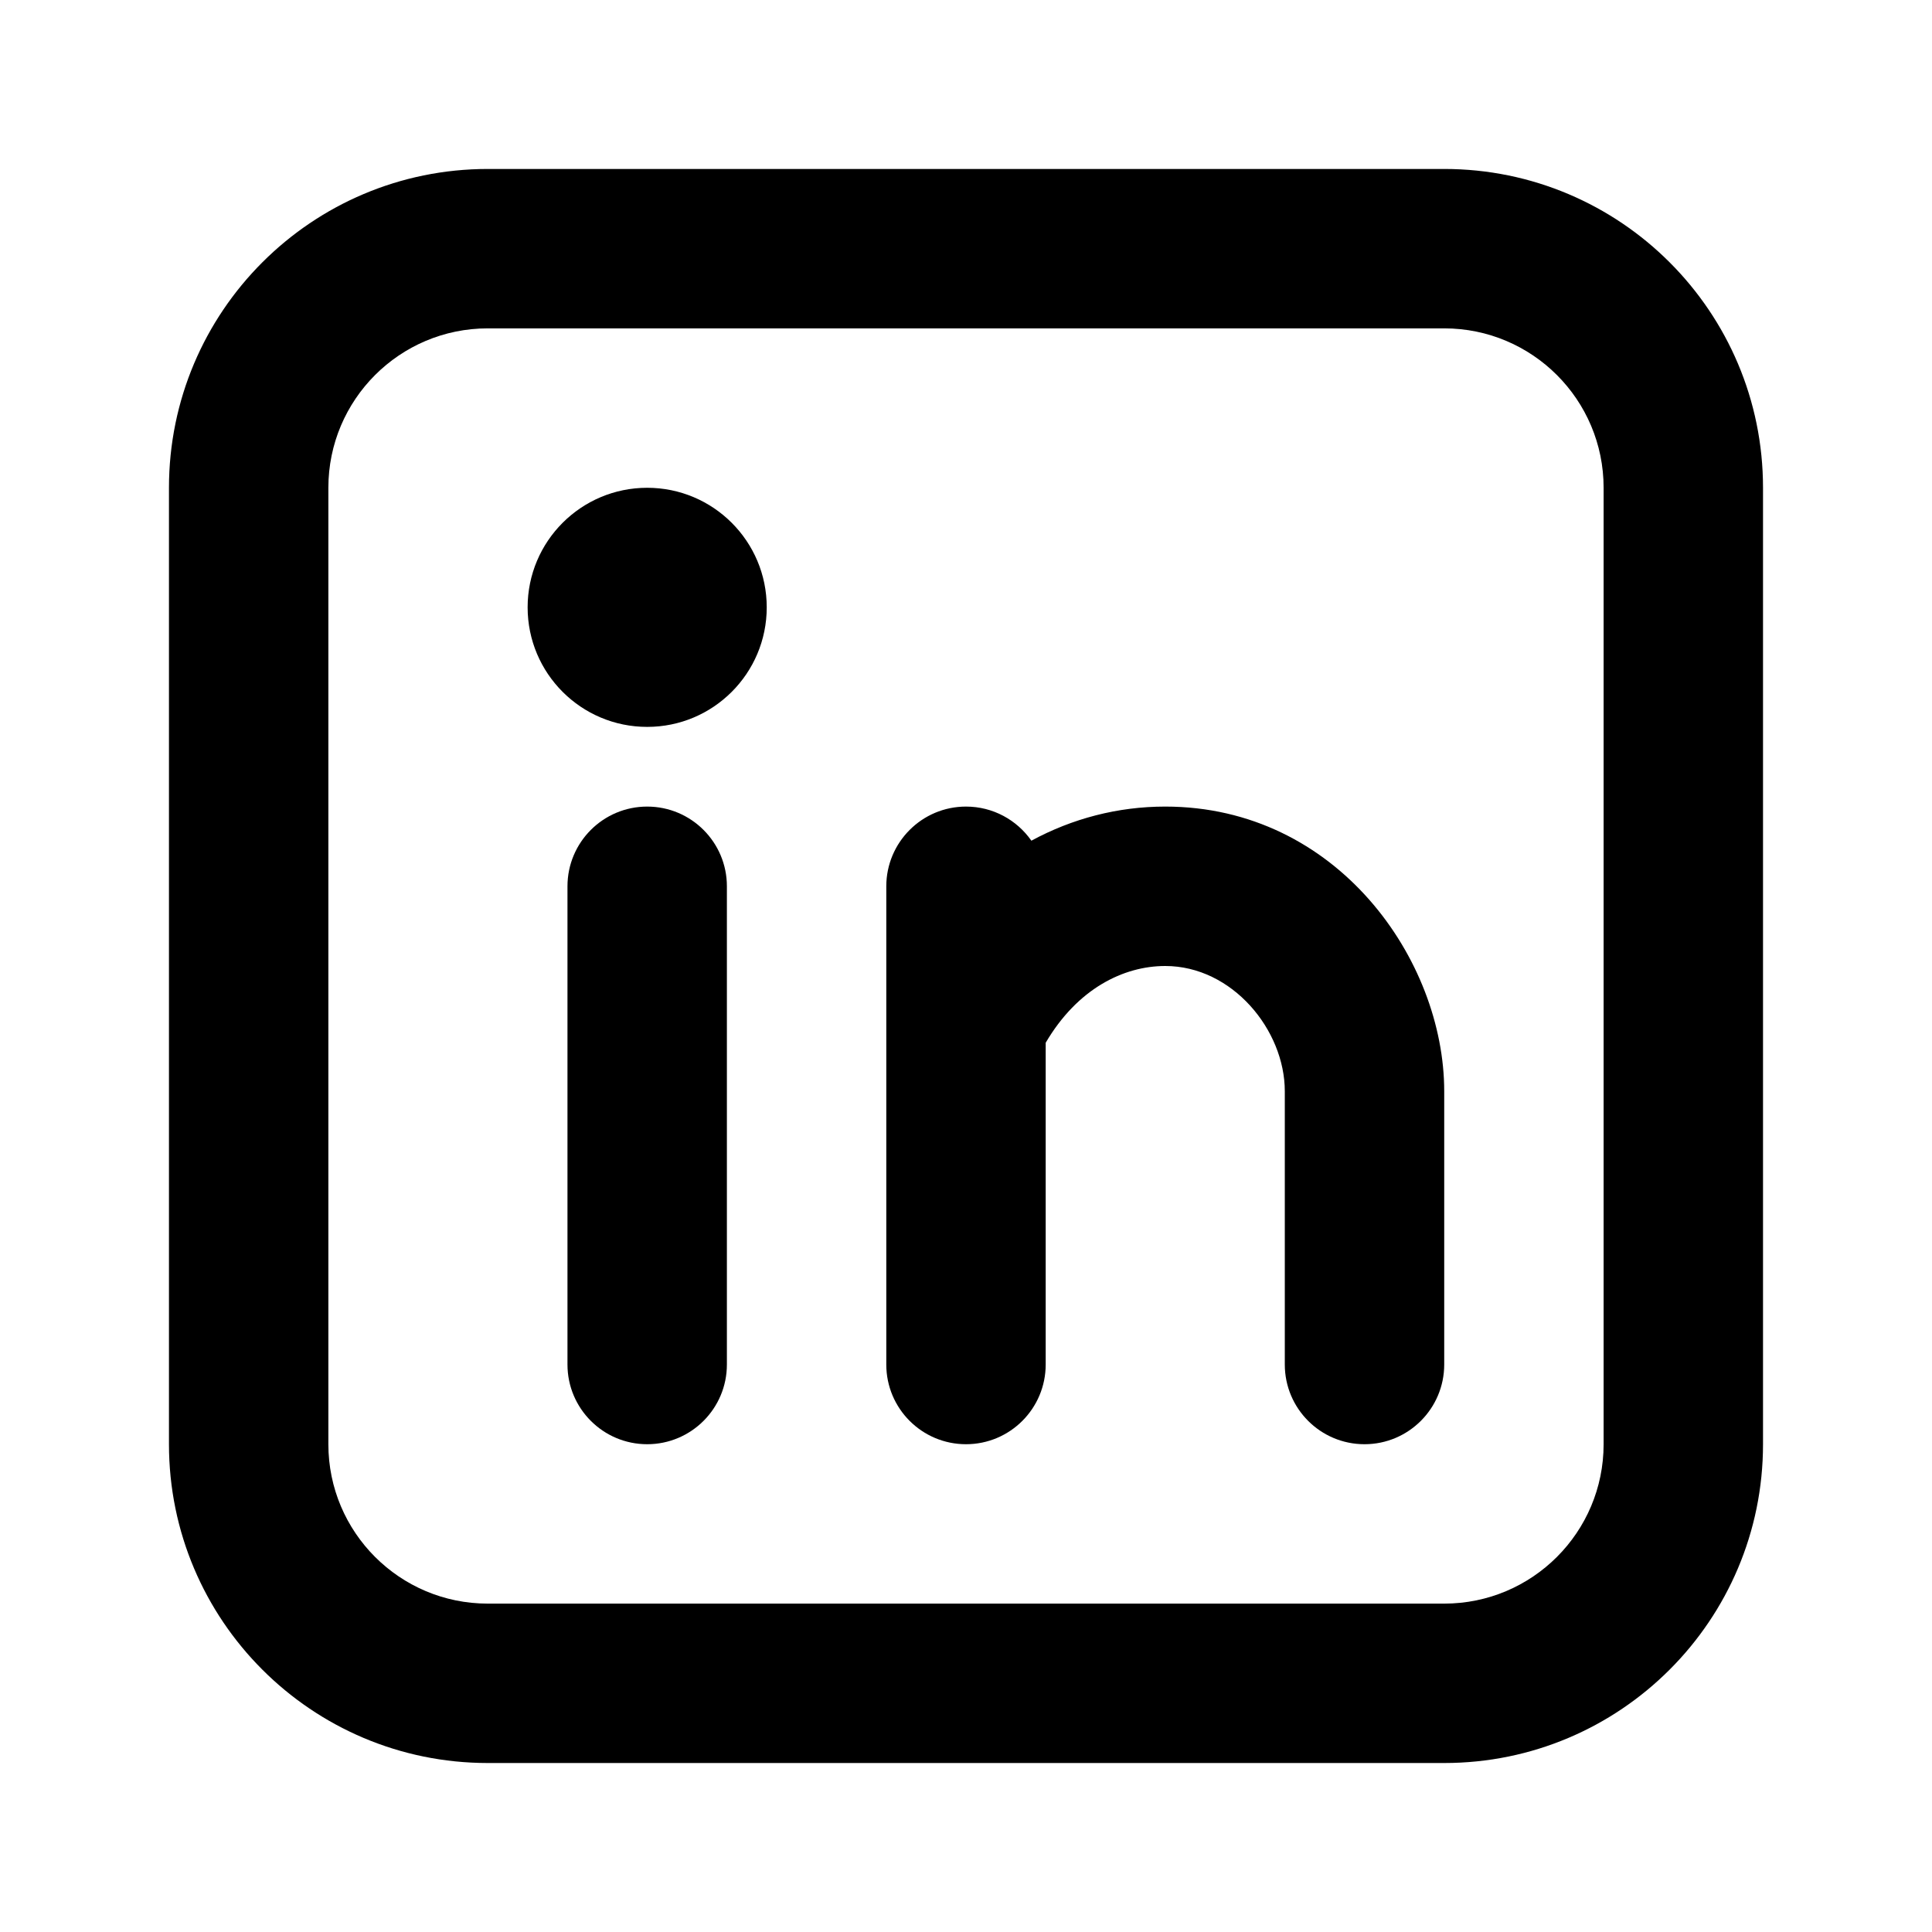
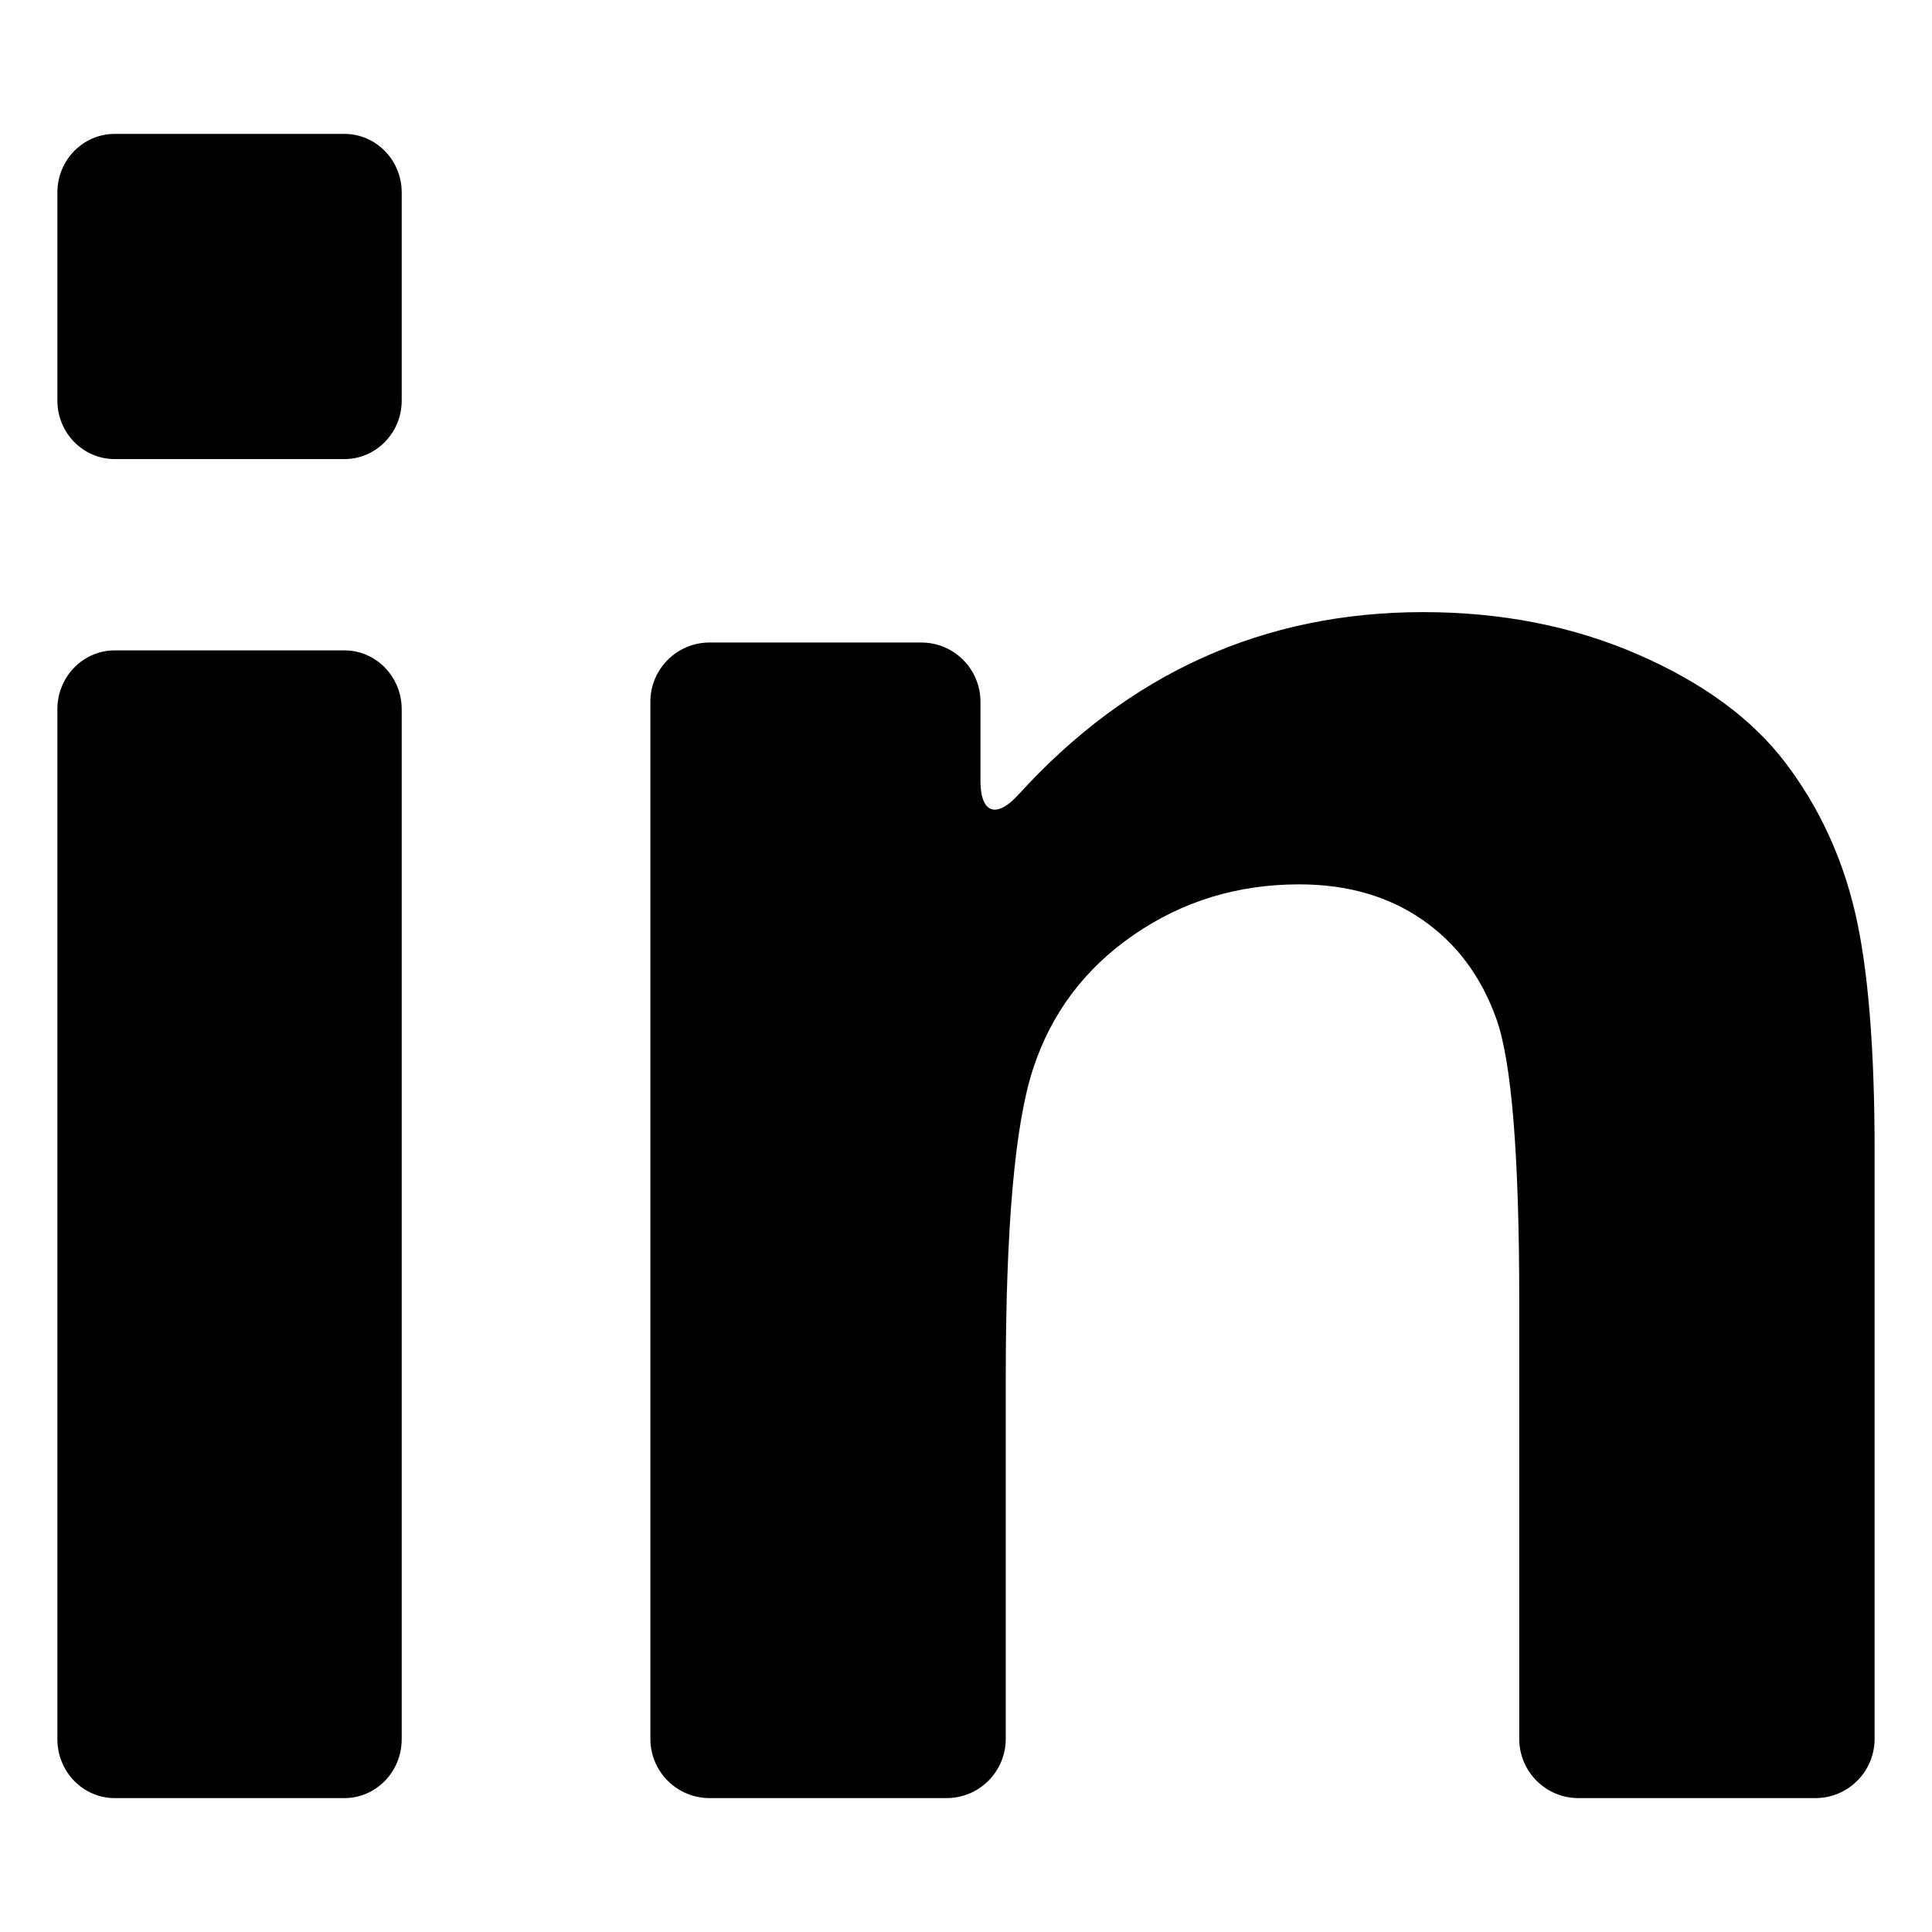
<svg xmlns="http://www.w3.org/2000/svg" width="101" height="101" viewBox="0 0 101 101" fill="none">
-   <path fill-rule="evenodd" clip-rule="evenodd" d="M25.5 8.833C16.295 8.833 8.833 16.295 8.833 25.5V75.5C8.833 84.704 16.295 92.166 25.5 92.166H75.5C84.704 92.166 92.166 84.704 92.166 75.5V25.5C92.166 16.295 84.704 8.833 75.5 8.833H25.5ZM17.166 25.5C17.166 20.897 20.897 17.166 25.5 17.166H75.5C80.102 17.166 83.833 20.897 83.833 25.5V75.5C83.833 80.102 80.102 83.833 75.5 83.833H25.5C20.897 83.833 17.166 80.102 17.166 75.5V25.5ZM38 46.333C38 44.032 36.134 42.166 33.833 42.166C31.532 42.166 29.666 44.032 29.666 46.333V71.333C29.666 73.634 31.532 75.5 33.833 75.5C36.134 75.5 38 73.634 38 71.333V46.333ZM40.083 31.75C40.083 35.202 37.285 38 33.833 38C30.381 38 27.583 35.202 27.583 31.75C27.583 28.298 30.381 25.5 33.833 25.5C37.285 25.5 40.083 28.298 40.083 31.75Z" fill="black" />
-   <path d="M53.918 43.949C53.164 42.871 51.914 42.166 50.5 42.166C48.198 42.166 46.333 44.035 46.333 46.336V71.333C46.333 73.634 48.198 75.5 50.5 75.5C52.801 75.5 54.666 73.634 54.666 71.333V54.513C56.322 51.687 58.733 50.5 60.916 50.5C64.419 50.5 67.166 53.846 67.166 57.047V71.333C67.166 73.634 69.032 75.5 71.333 75.5C73.634 75.5 75.5 73.633 75.5 71.331V57.047C75.5 50.191 69.914 42.166 60.916 42.166C58.431 42.166 56.053 42.792 53.918 43.949Z" fill="black" />
+   <path d="M5.998 94H18.002C19.658 94 21 92.622 21 90.923V37.077C21 35.377 19.658 34 18.002 34H5.998C4.342 34 3 35.377 3 37.077V90.923C3 92.622 4.342 94 5.998 94Z" fill="black" />
+   <path d="M5.998 24H18.002C19.658 24 21 22.63 21 20.94V10.06C21 8.37 19.658 7 18.002 7H5.998C4.342 7 3 8.37 3 10.06V20.94C3 22.63 4.342 24 5.998 24Z" fill="black" />
+   <path d="M93.339 39.877C91.598 37.583 89.031 35.696 85.636 34.217C82.242 32.739 78.496 32 74.396 32C66.075 32 59.024 35.179 53.243 41.54C52.093 42.805 51.256 42.529 51.256 40.817V36.687C51.256 34.976 49.871 33.589 48.161 33.589H37.095C35.385 33.589 34 34.976 34 36.687V90.902C34 92.613 35.385 94 37.095 94H49.484C51.193 94 52.578 92.613 52.578 90.902V72.047C52.578 64.192 53.052 58.809 53.999 55.896C54.947 52.984 56.699 50.645 59.256 48.88C61.812 47.115 64.699 46.232 67.917 46.232C70.429 46.232 72.578 46.85 74.364 48.086C76.149 49.322 77.439 51.053 78.232 53.282C79.026 55.51 79.422 60.419 79.422 68.01V90.901C79.422 92.613 80.807 94 82.517 94H94.906C96.615 94 98 92.613 98 90.901V60.199C98 54.771 97.658 50.601 96.976 47.689C96.293 44.776 95.081 42.172 93.339 39.877Z" fill="black" />
</svg>
